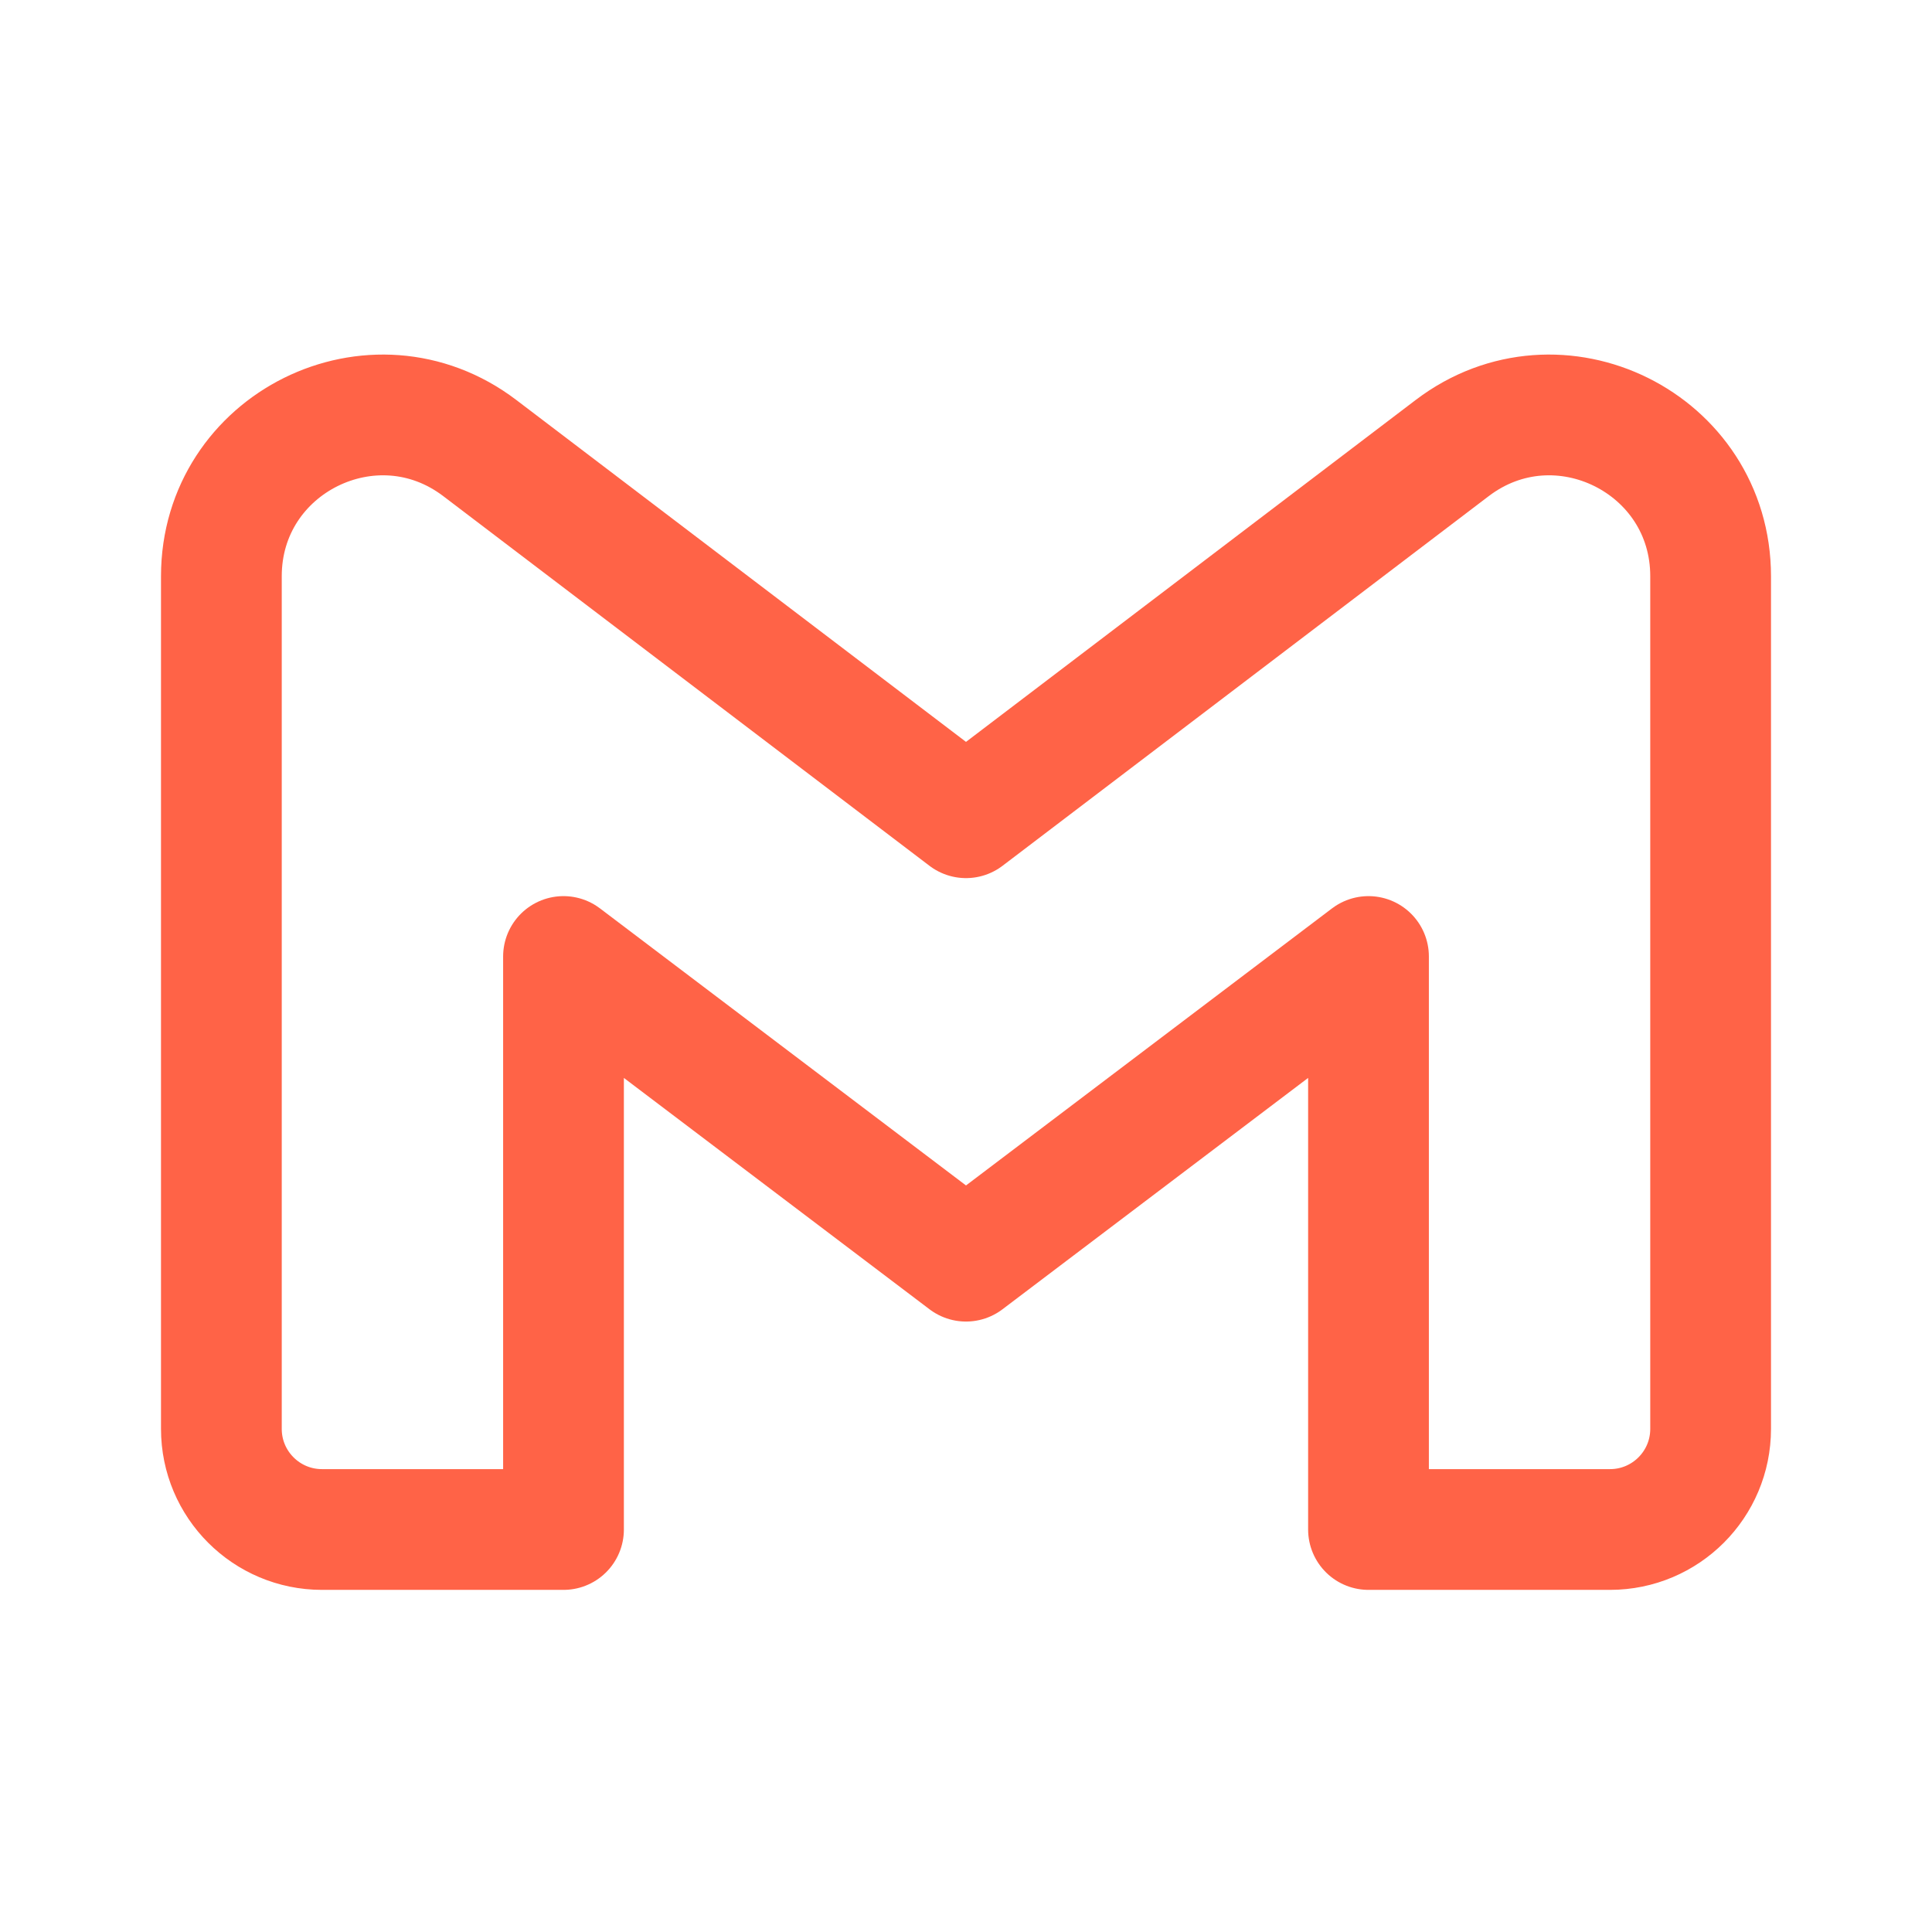
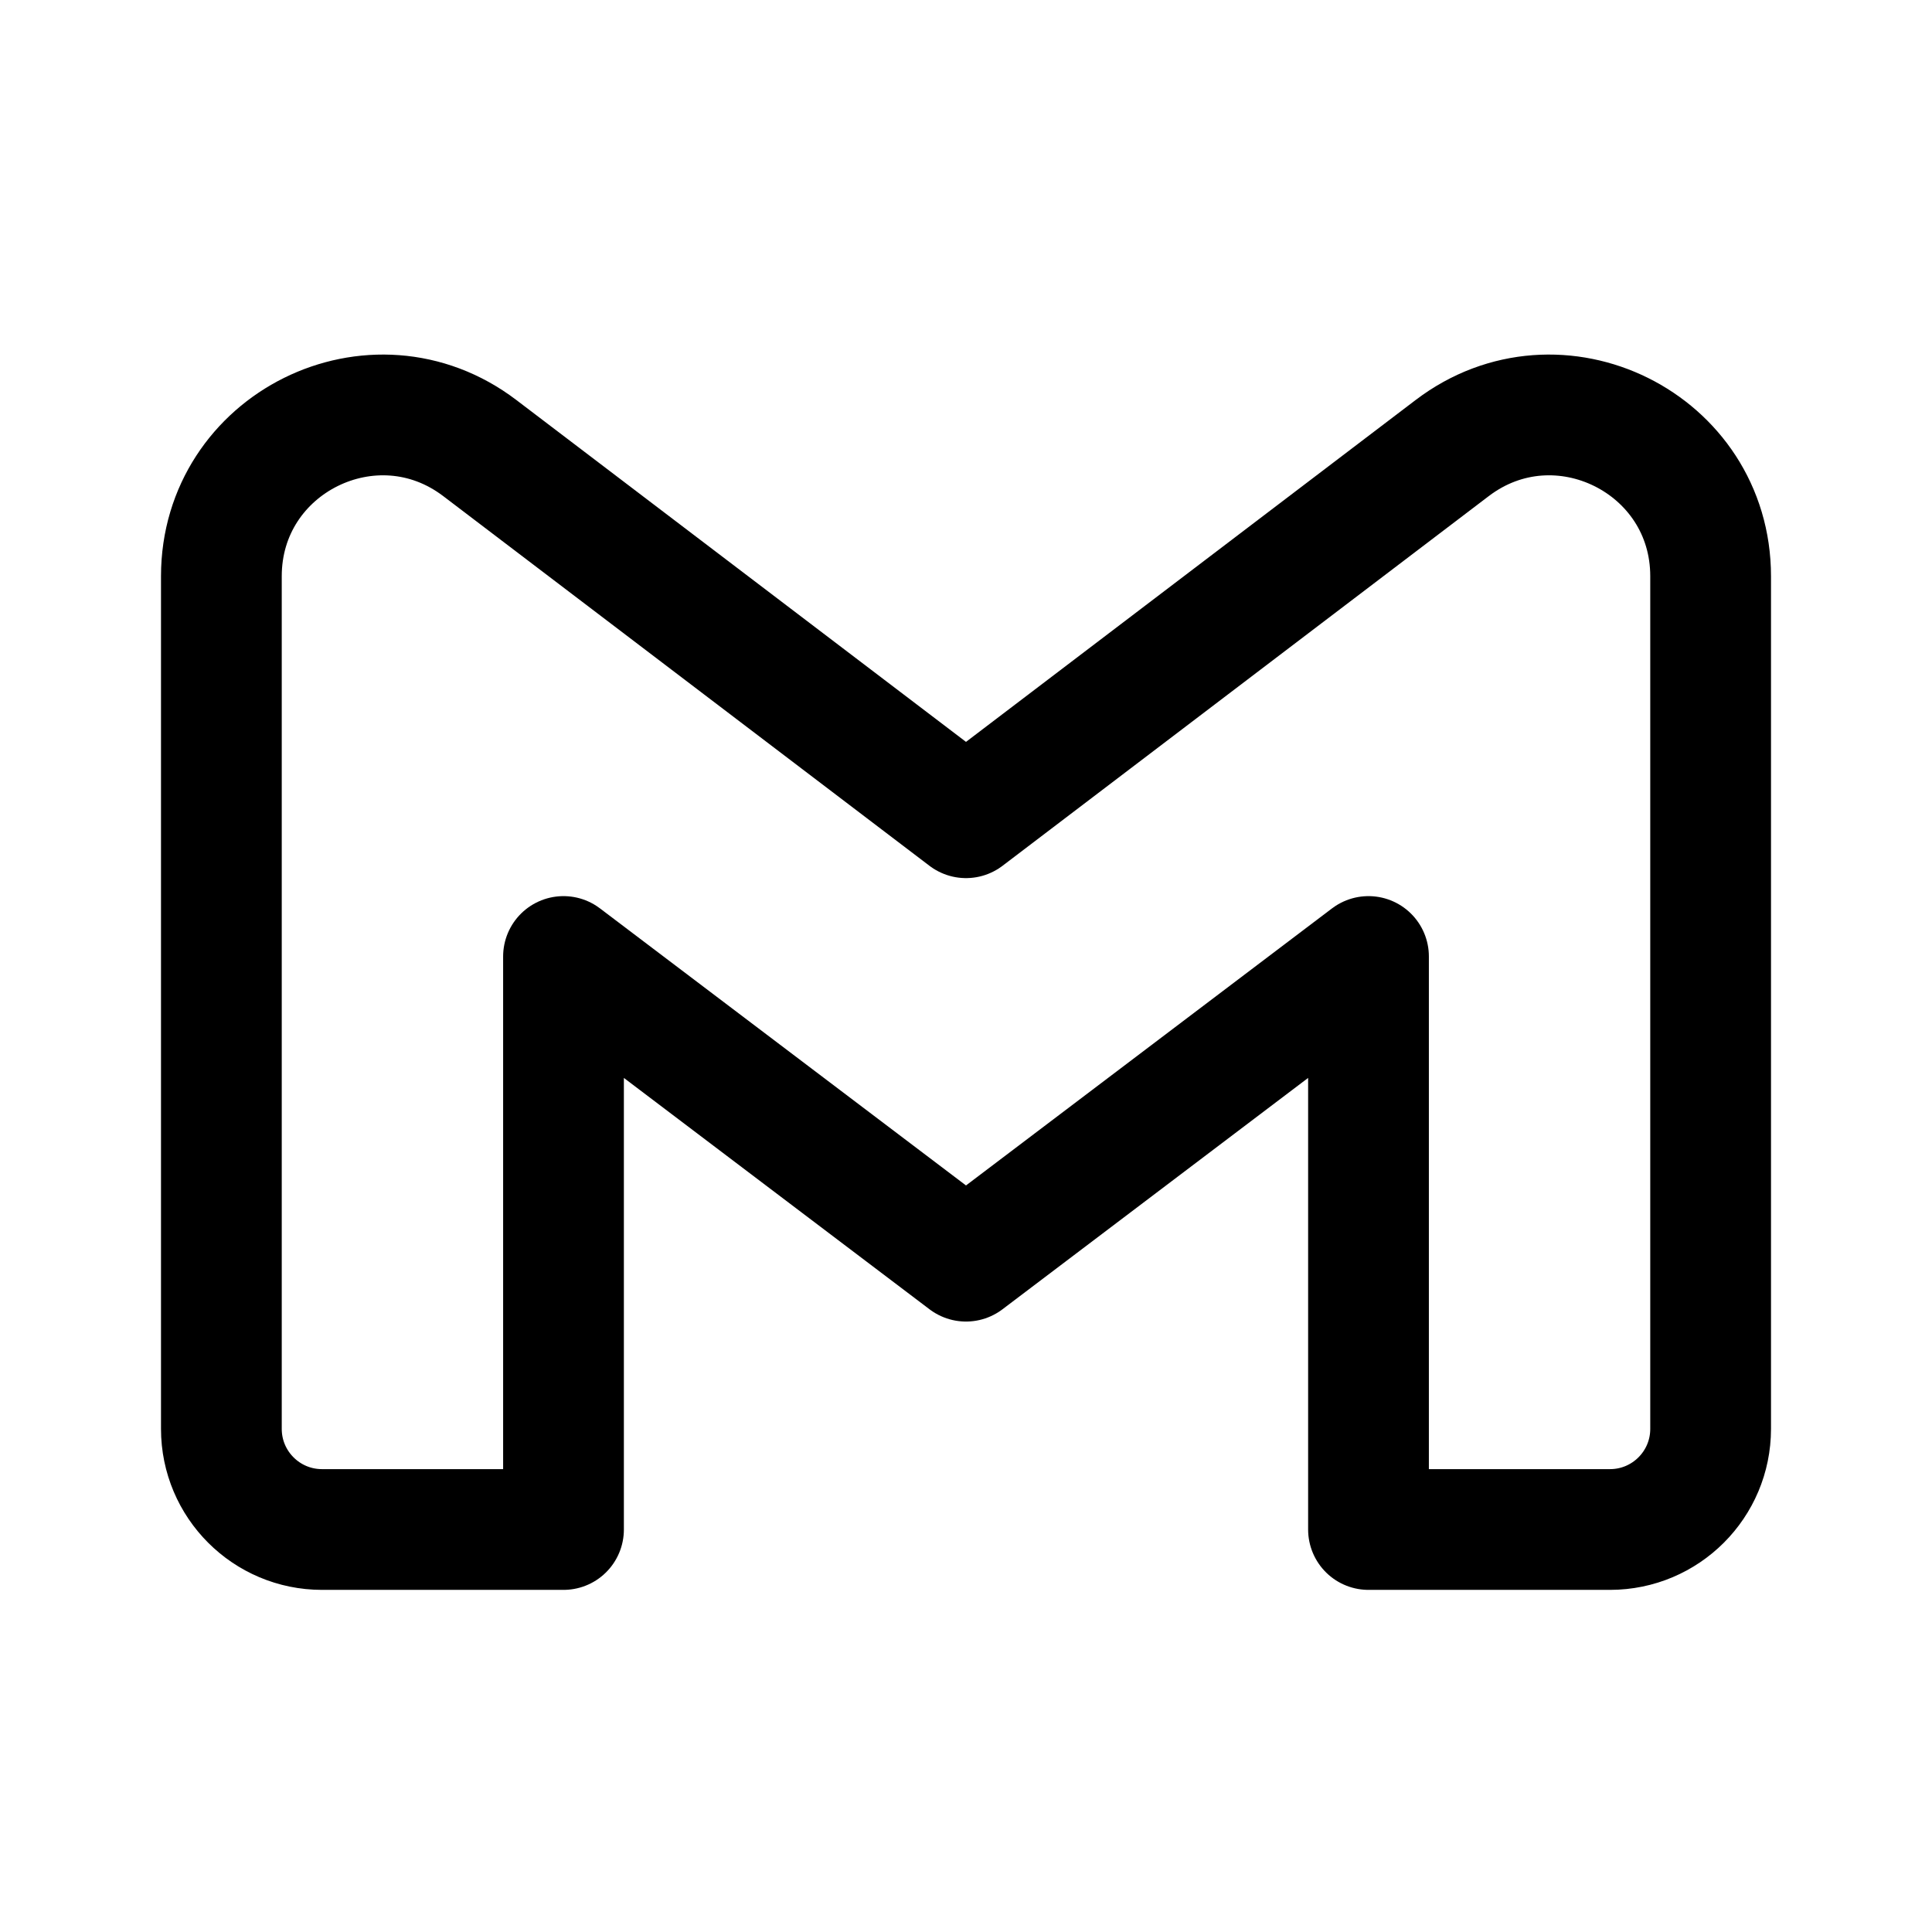
<svg xmlns="http://www.w3.org/2000/svg" width="64px" height="64px" viewBox="0 0 192 192" fill="none">
  <g id="SVGRepo_bgCarrier" stroke-width="0" />
  <g id="SVGRepo_tracerCarrier" stroke-linecap="round" stroke-linejoin="round" />
  <g id="SVGRepo_iconCarrier">
-     <path stroke="#ff6347" stroke-linejoin="round" stroke-width="12" d="M22 57.265V142c0 5.523 4.477 10 10 10h24V95.056l40 30.278 40-30.278V152h24c5.523 0 10-4.477 10-10V57.265c0-13.233-15.15-20.746-25.684-12.736L96 81.265 47.684 44.53C37.15 36.519 22 44.032 22 57.265Z" />
+     <path stroke="#000000" stroke-linejoin="round" stroke-width="12" d="M22 57.265V142c0 5.523 4.477 10 10 10h24V95.056l40 30.278 40-30.278V152h24c5.523 0 10-4.477 10-10V57.265c0-13.233-15.15-20.746-25.684-12.736L96 81.265 47.684 44.53C37.15 36.519 22 44.032 22 57.265Z" />
  </g>
</svg>
